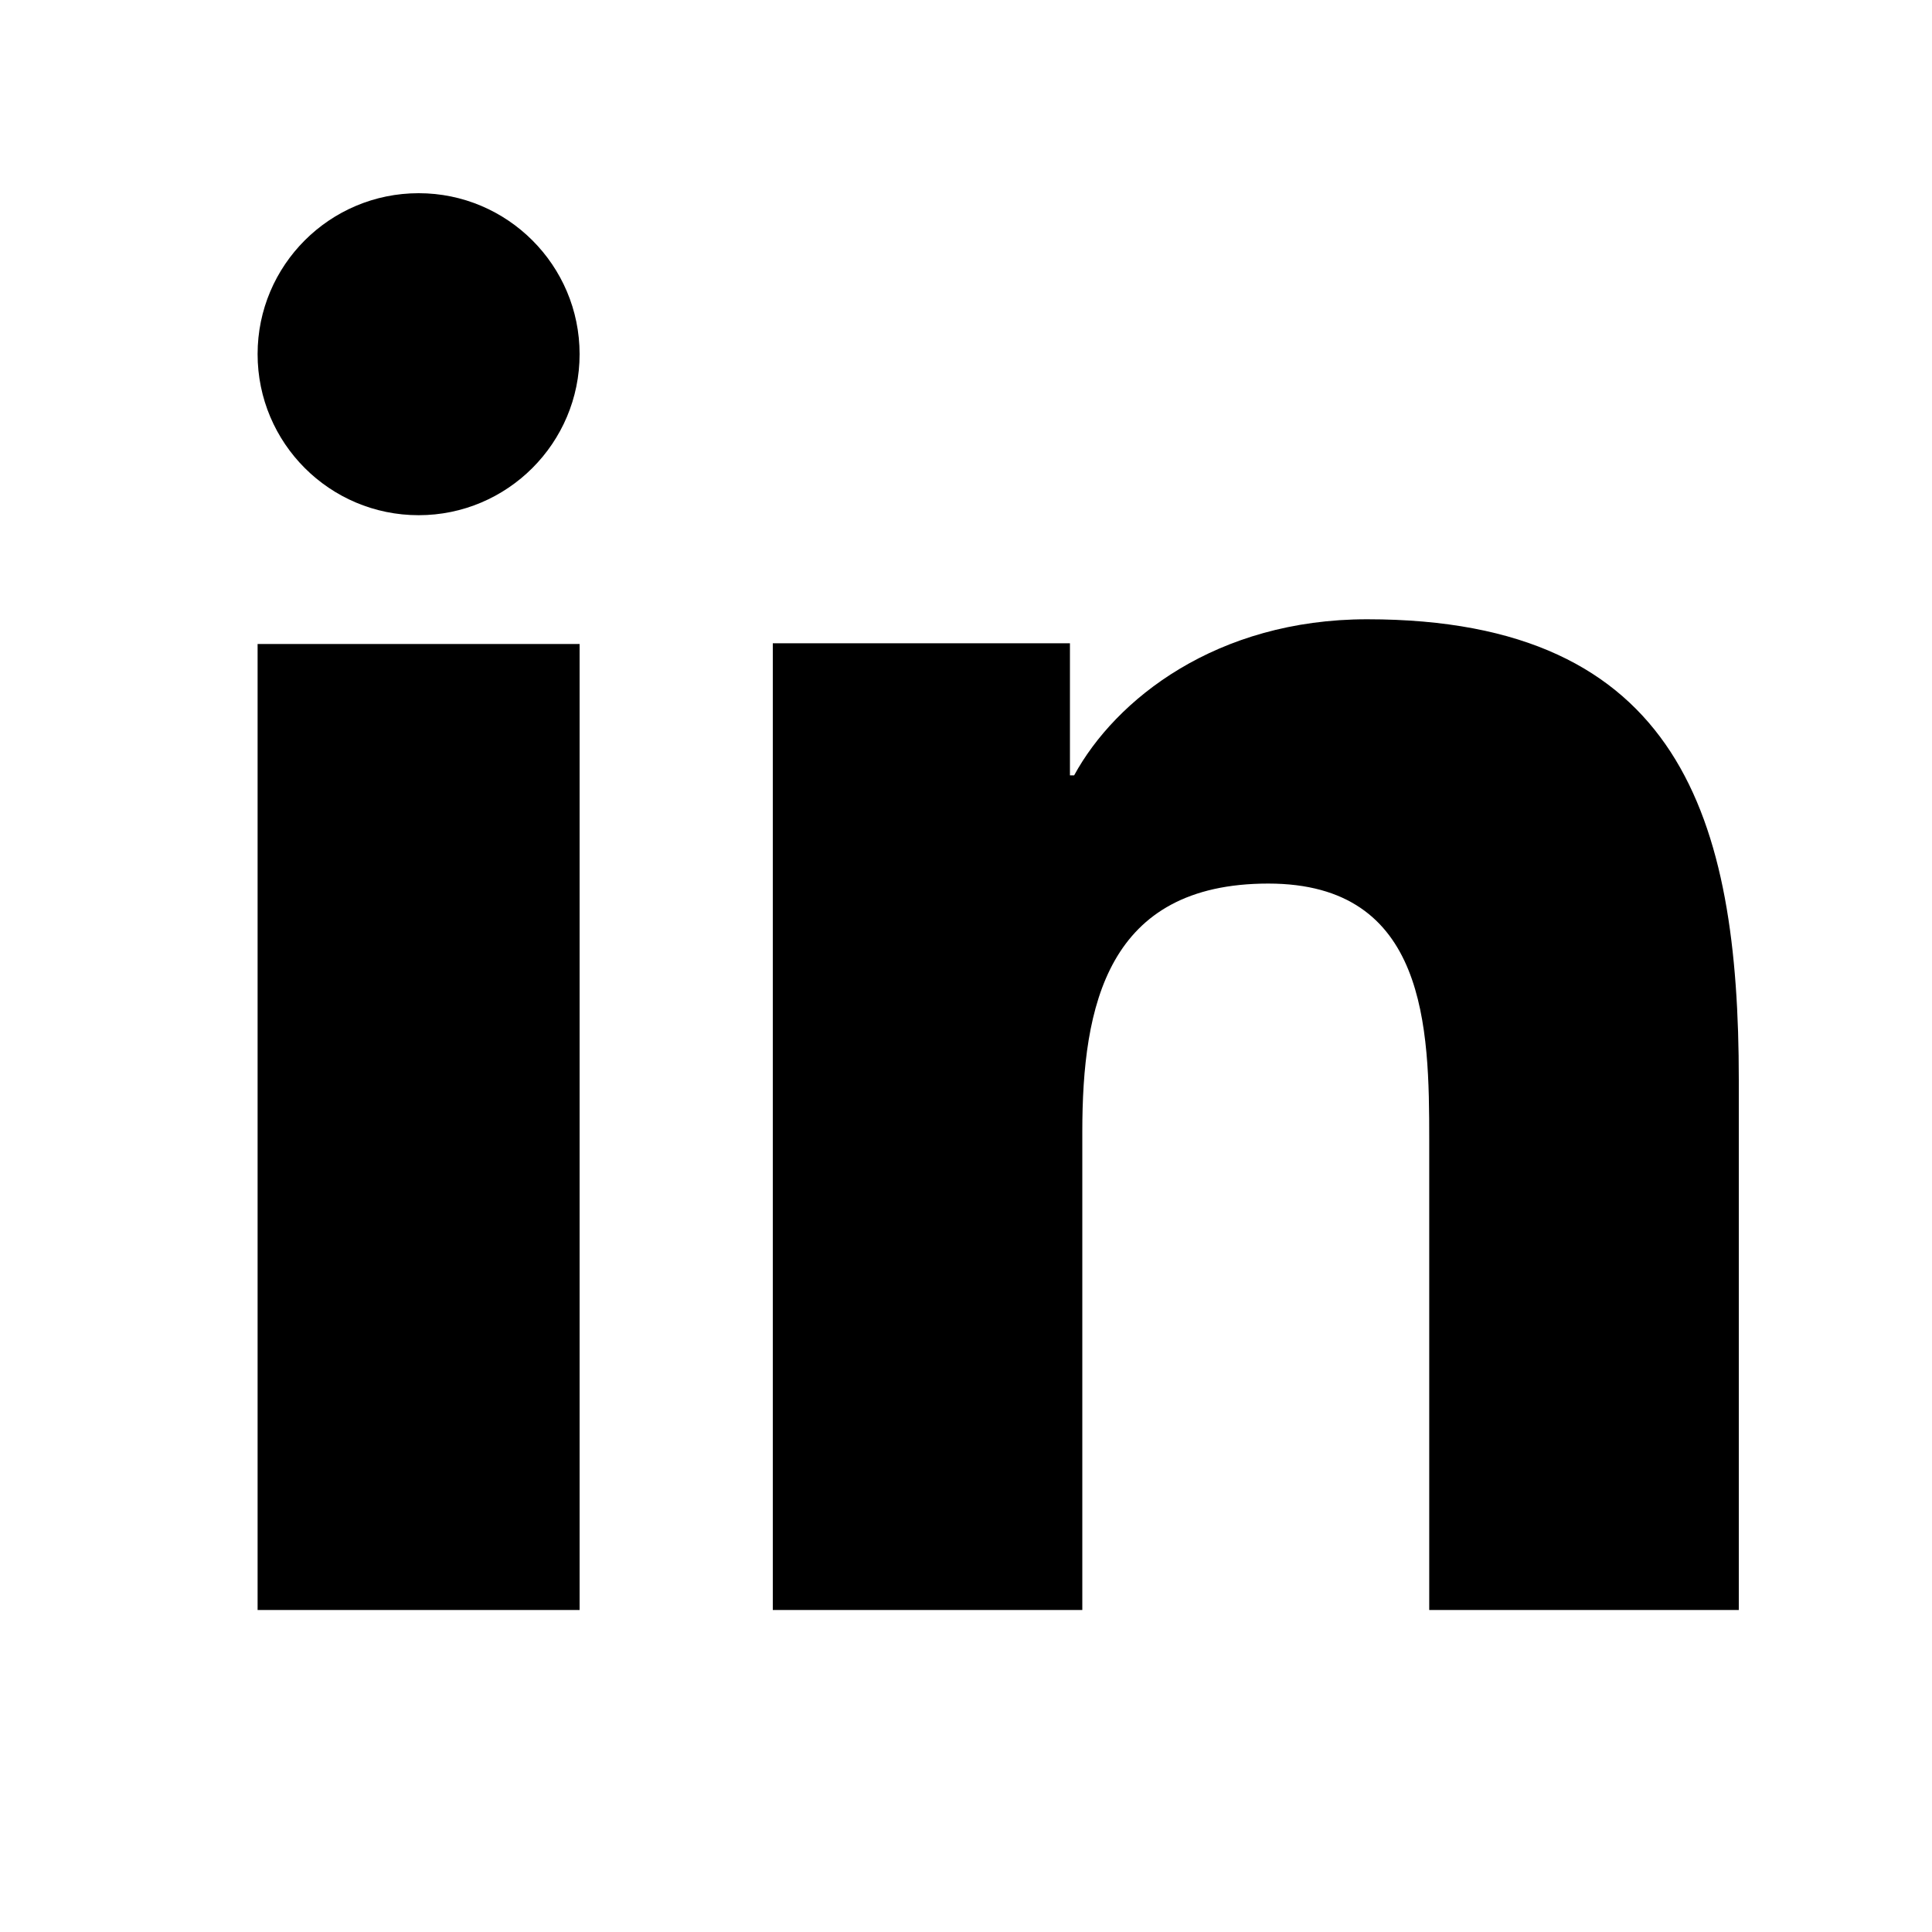
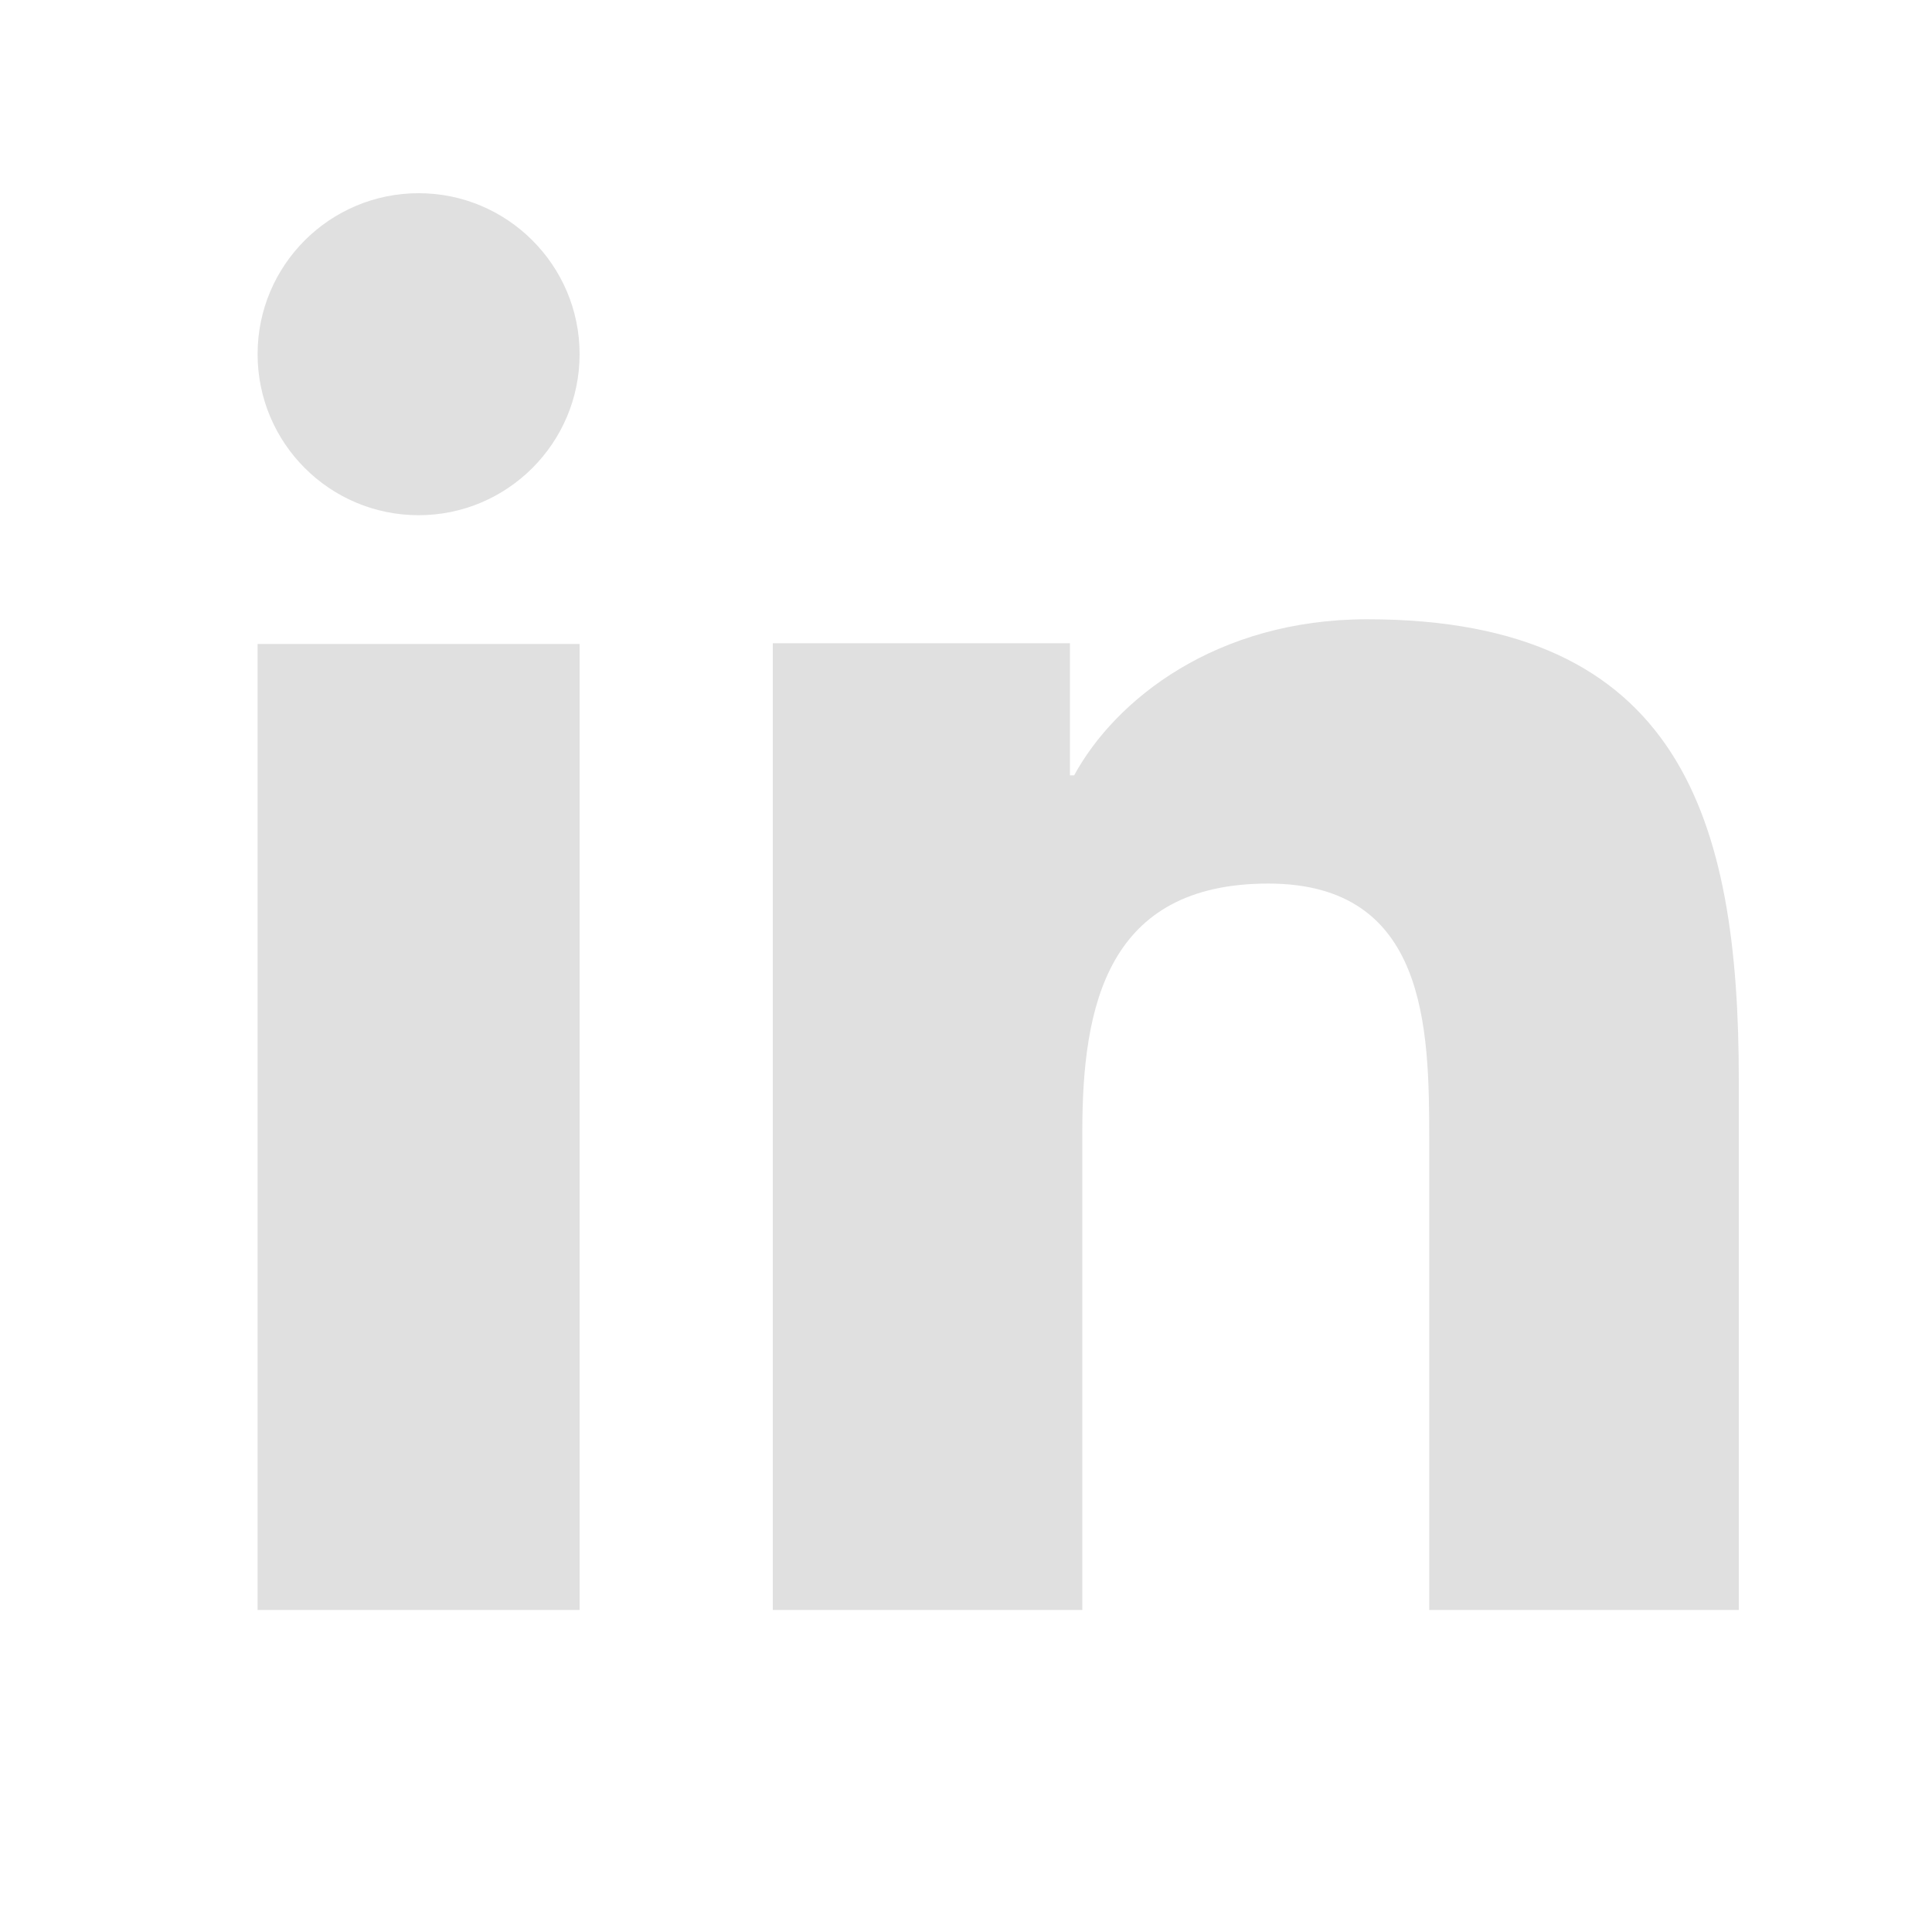
<svg xmlns="http://www.w3.org/2000/svg" viewBox="0 0 30 30" width="30px" height="30px">
-   <path d="M9,25H4V10h5V25z M6.501,8C5.118,8,4,6.879,4,5.499S5.12,3,6.501,3C7.879,3,9,4.121,9,5.499C9,6.879,7.879,8,6.501,8z M27,25h-4.807v-7.3c0-1.741-0.033-3.98-2.499-3.98c-2.503,0-2.888,1.896-2.888,3.854V25H12V9.989h4.614v2.051h0.065 c0.642-1.18,2.211-2.424,4.551-2.424c4.87,0,5.77,3.109,5.77,7.151C27,16.767,27,25,27,25z" />
+   <path fill="#e0e0e0" d="M9,25H4V10h5V25z M6.501,8C5.118,8,4,6.879,4,5.499S5.12,3,6.501,3C7.879,3,9,4.121,9,5.499C9,6.879,7.879,8,6.501,8z M27,25h-4.807v-7.3c0-1.741-0.033-3.98-2.499-3.98c-2.503,0-2.888,1.896-2.888,3.854V25H12V9.989h4.614v2.051h0.065 c0.642-1.18,2.211-2.424,4.551-2.424c4.87,0,5.77,3.109,5.77,7.151C27,16.767,27,25,27,25z" />
</svg>
